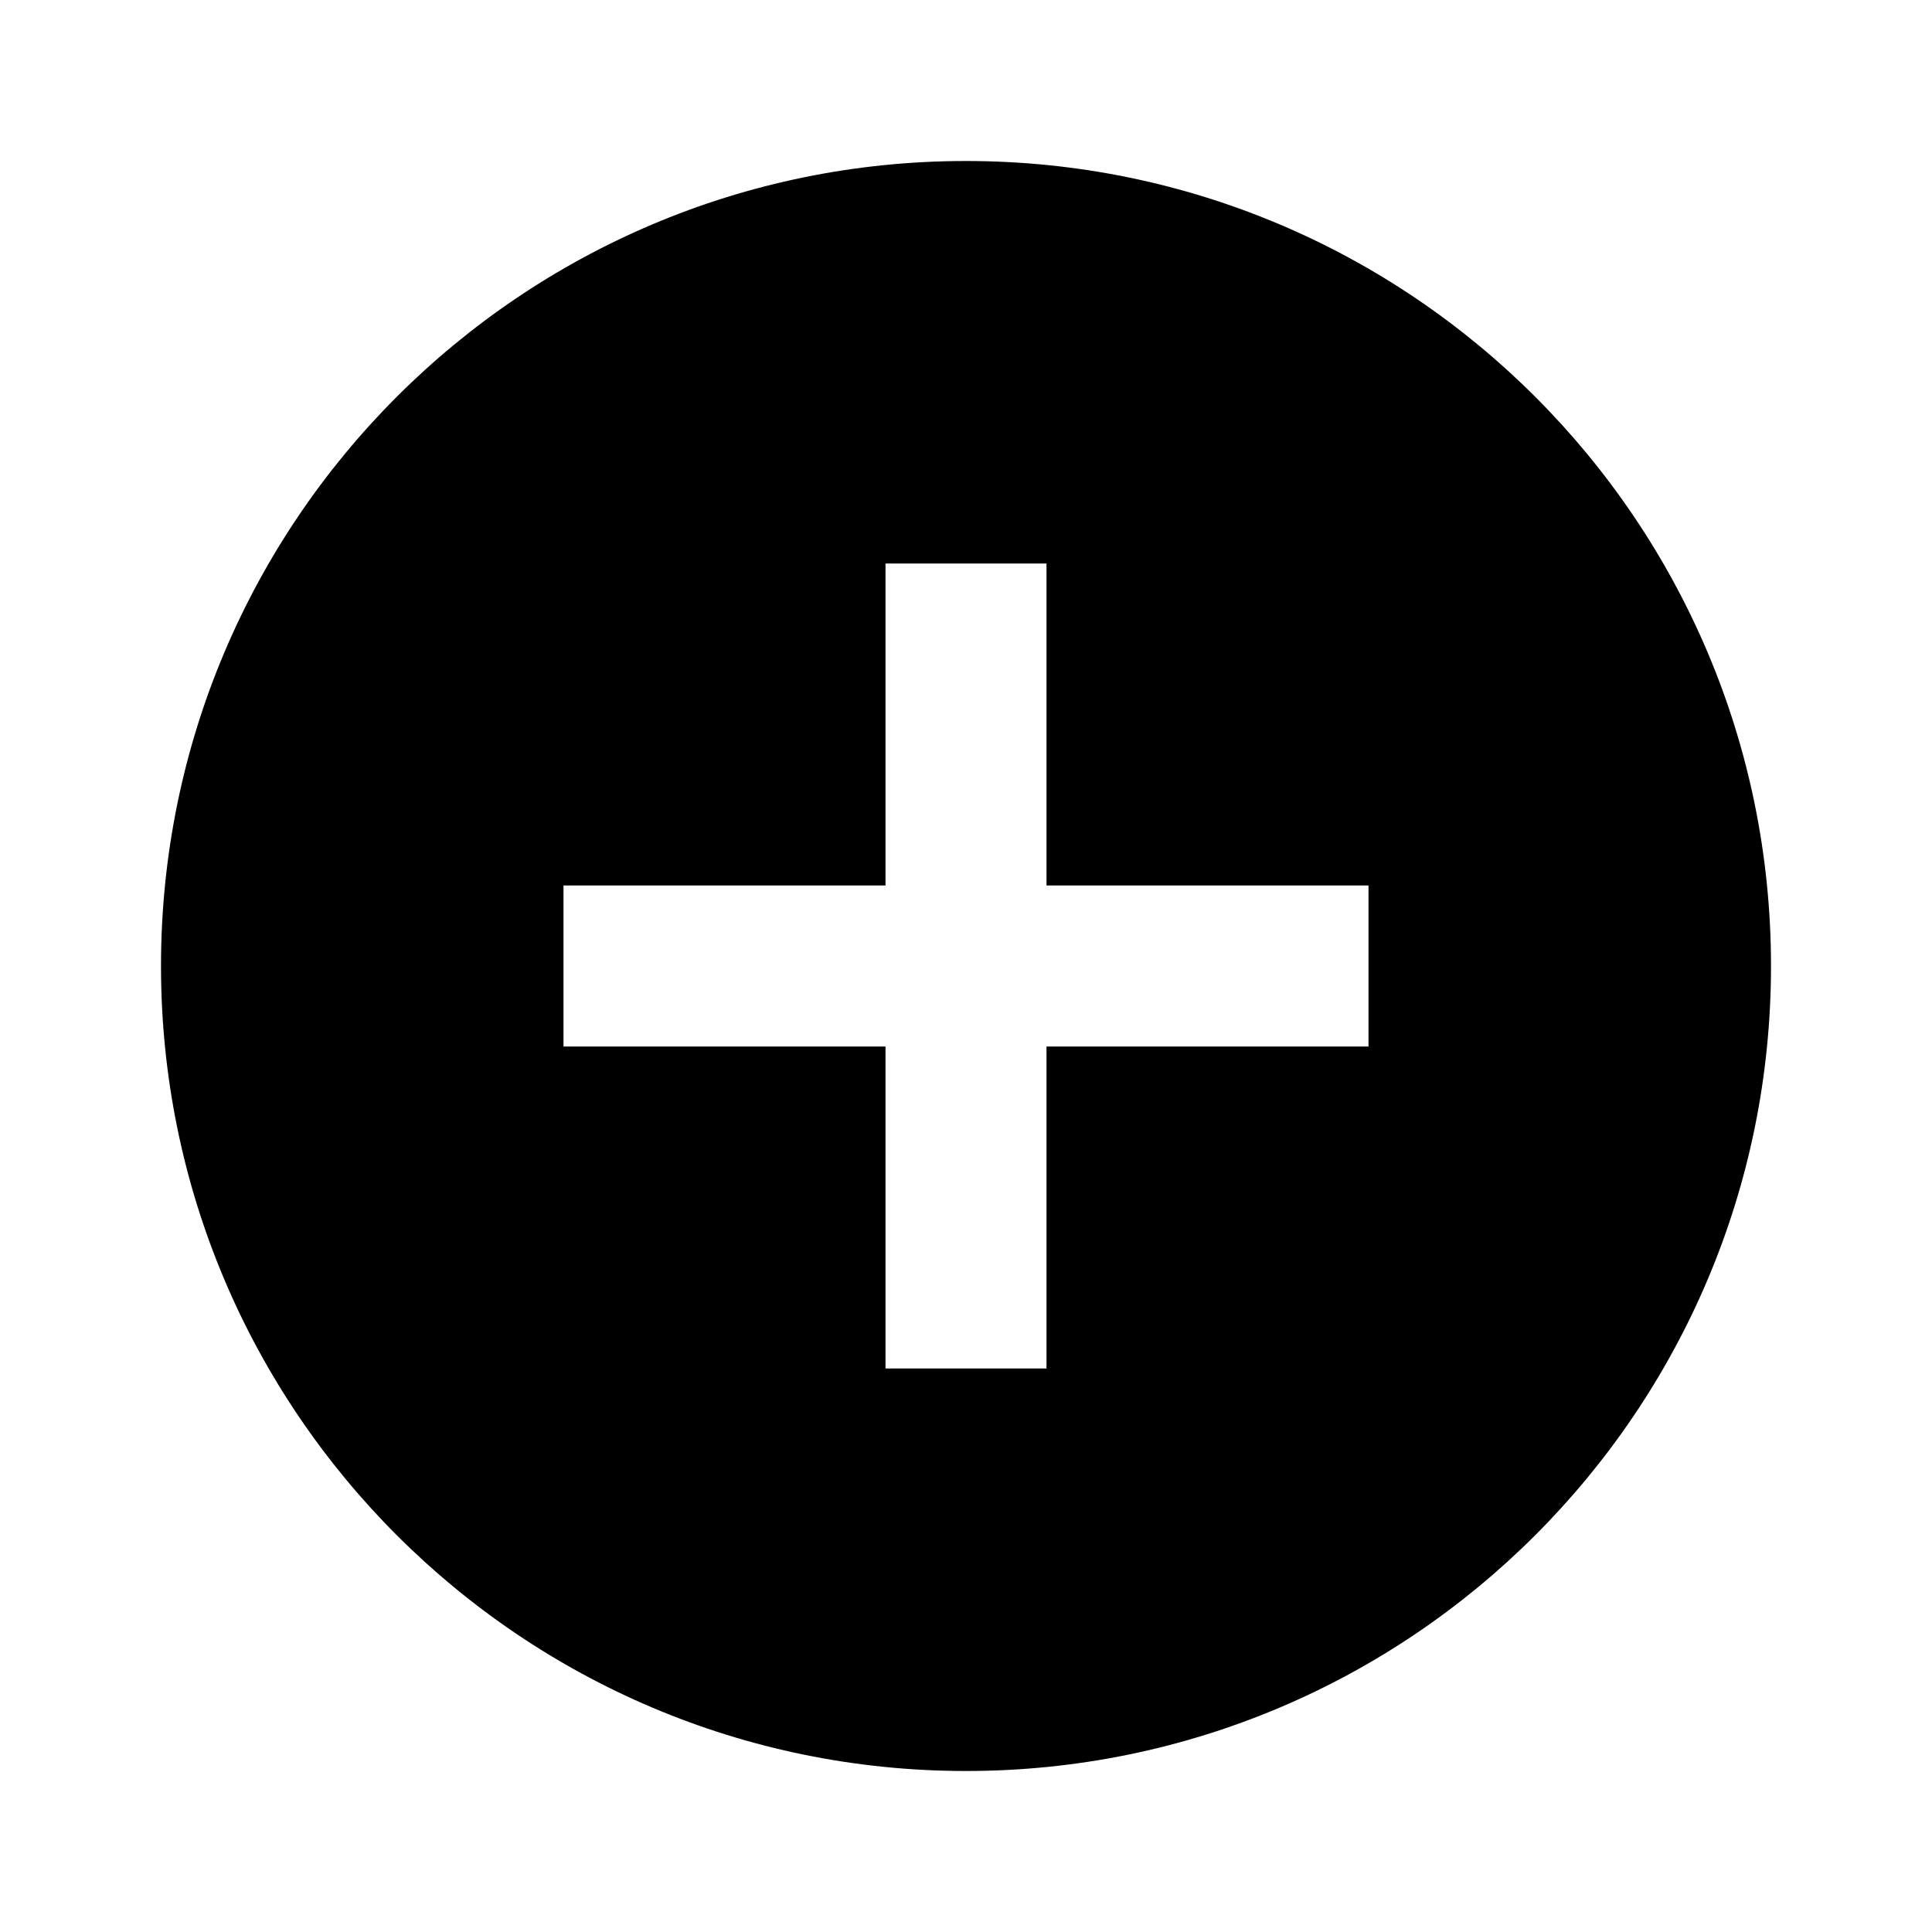
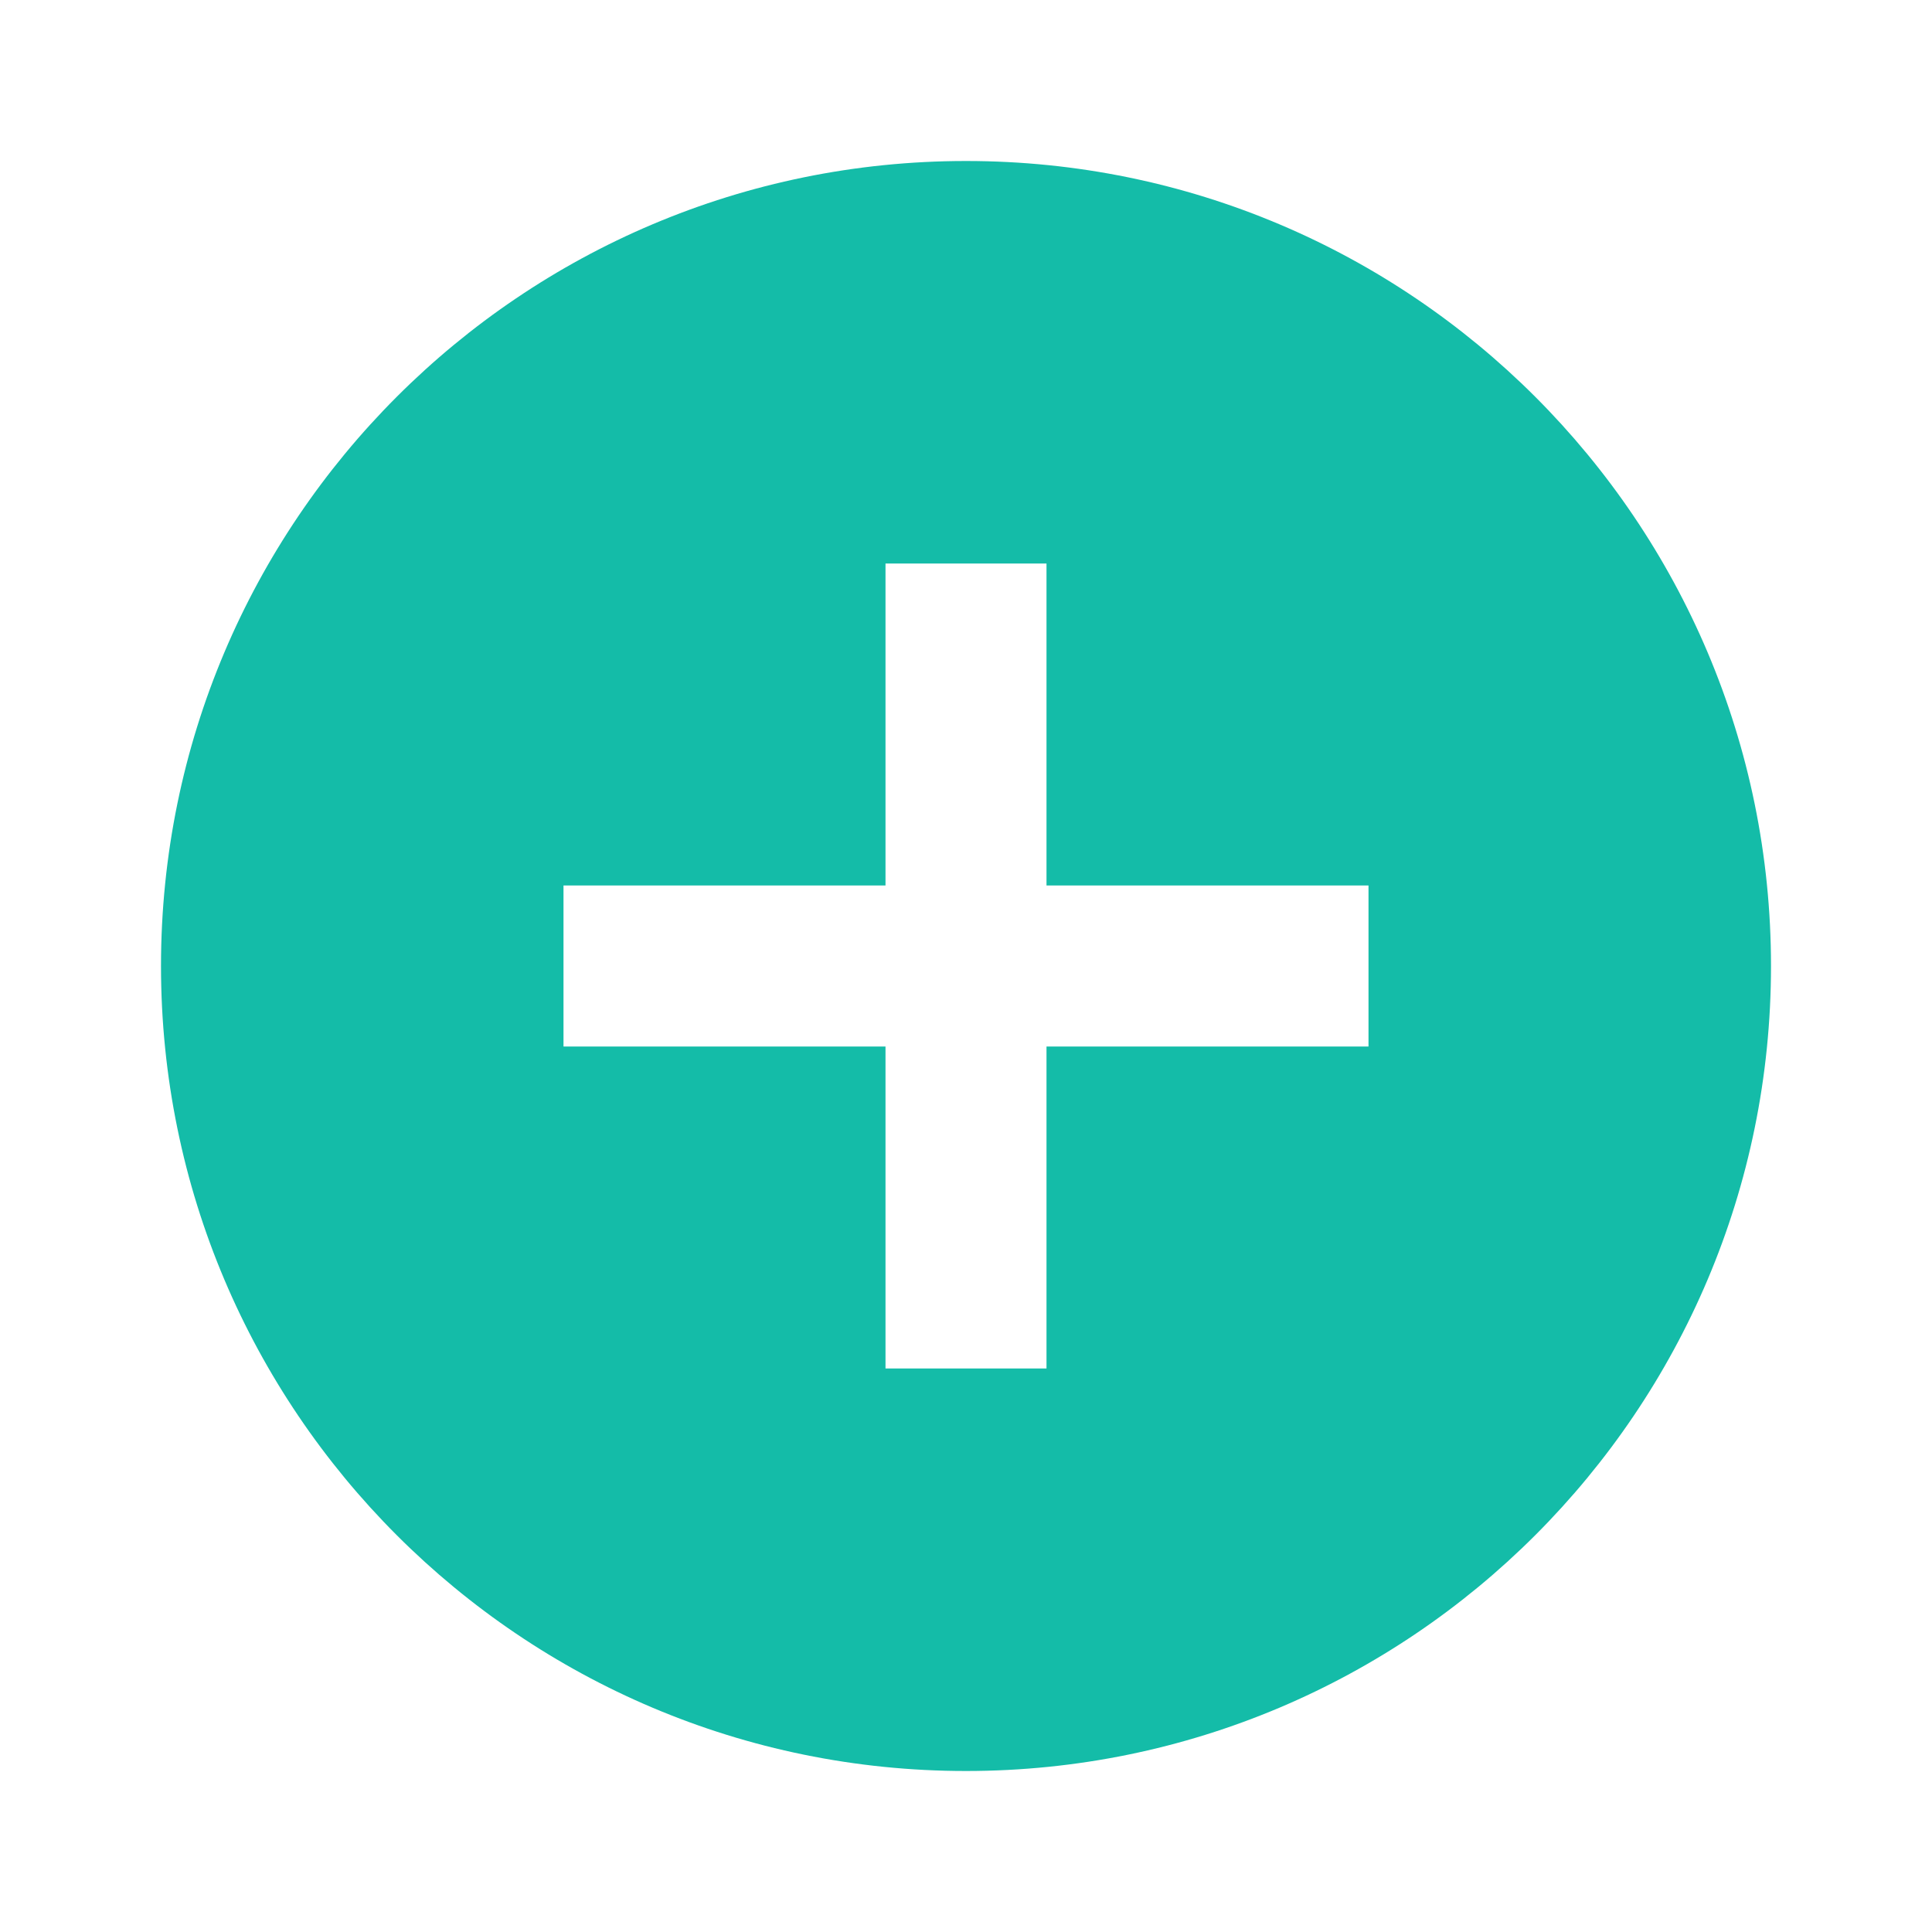
<svg xmlns="http://www.w3.org/2000/svg" version="1.1" width="24" height="24" viewBox="0 0 24 24">
-   <path d="M17,13H13V17H11V13H7V11H11V7H13V11H17M12,2A10,10 0 0,0 2,12A10,10 0 0,0 12,22A10,10 0 0,0 22,12A10,10 0 0,0 12,2Z" />
+   <path fill="#14bca8" d="M17,13H13V17H11V13H7V11H11V7H13V11H17M12,2A10,10 0 0,0 2,12A10,10 0 0,0 12,22A10,10 0 0,0 22,12A10,10 0 0,0 12,2Z" />
</svg>
